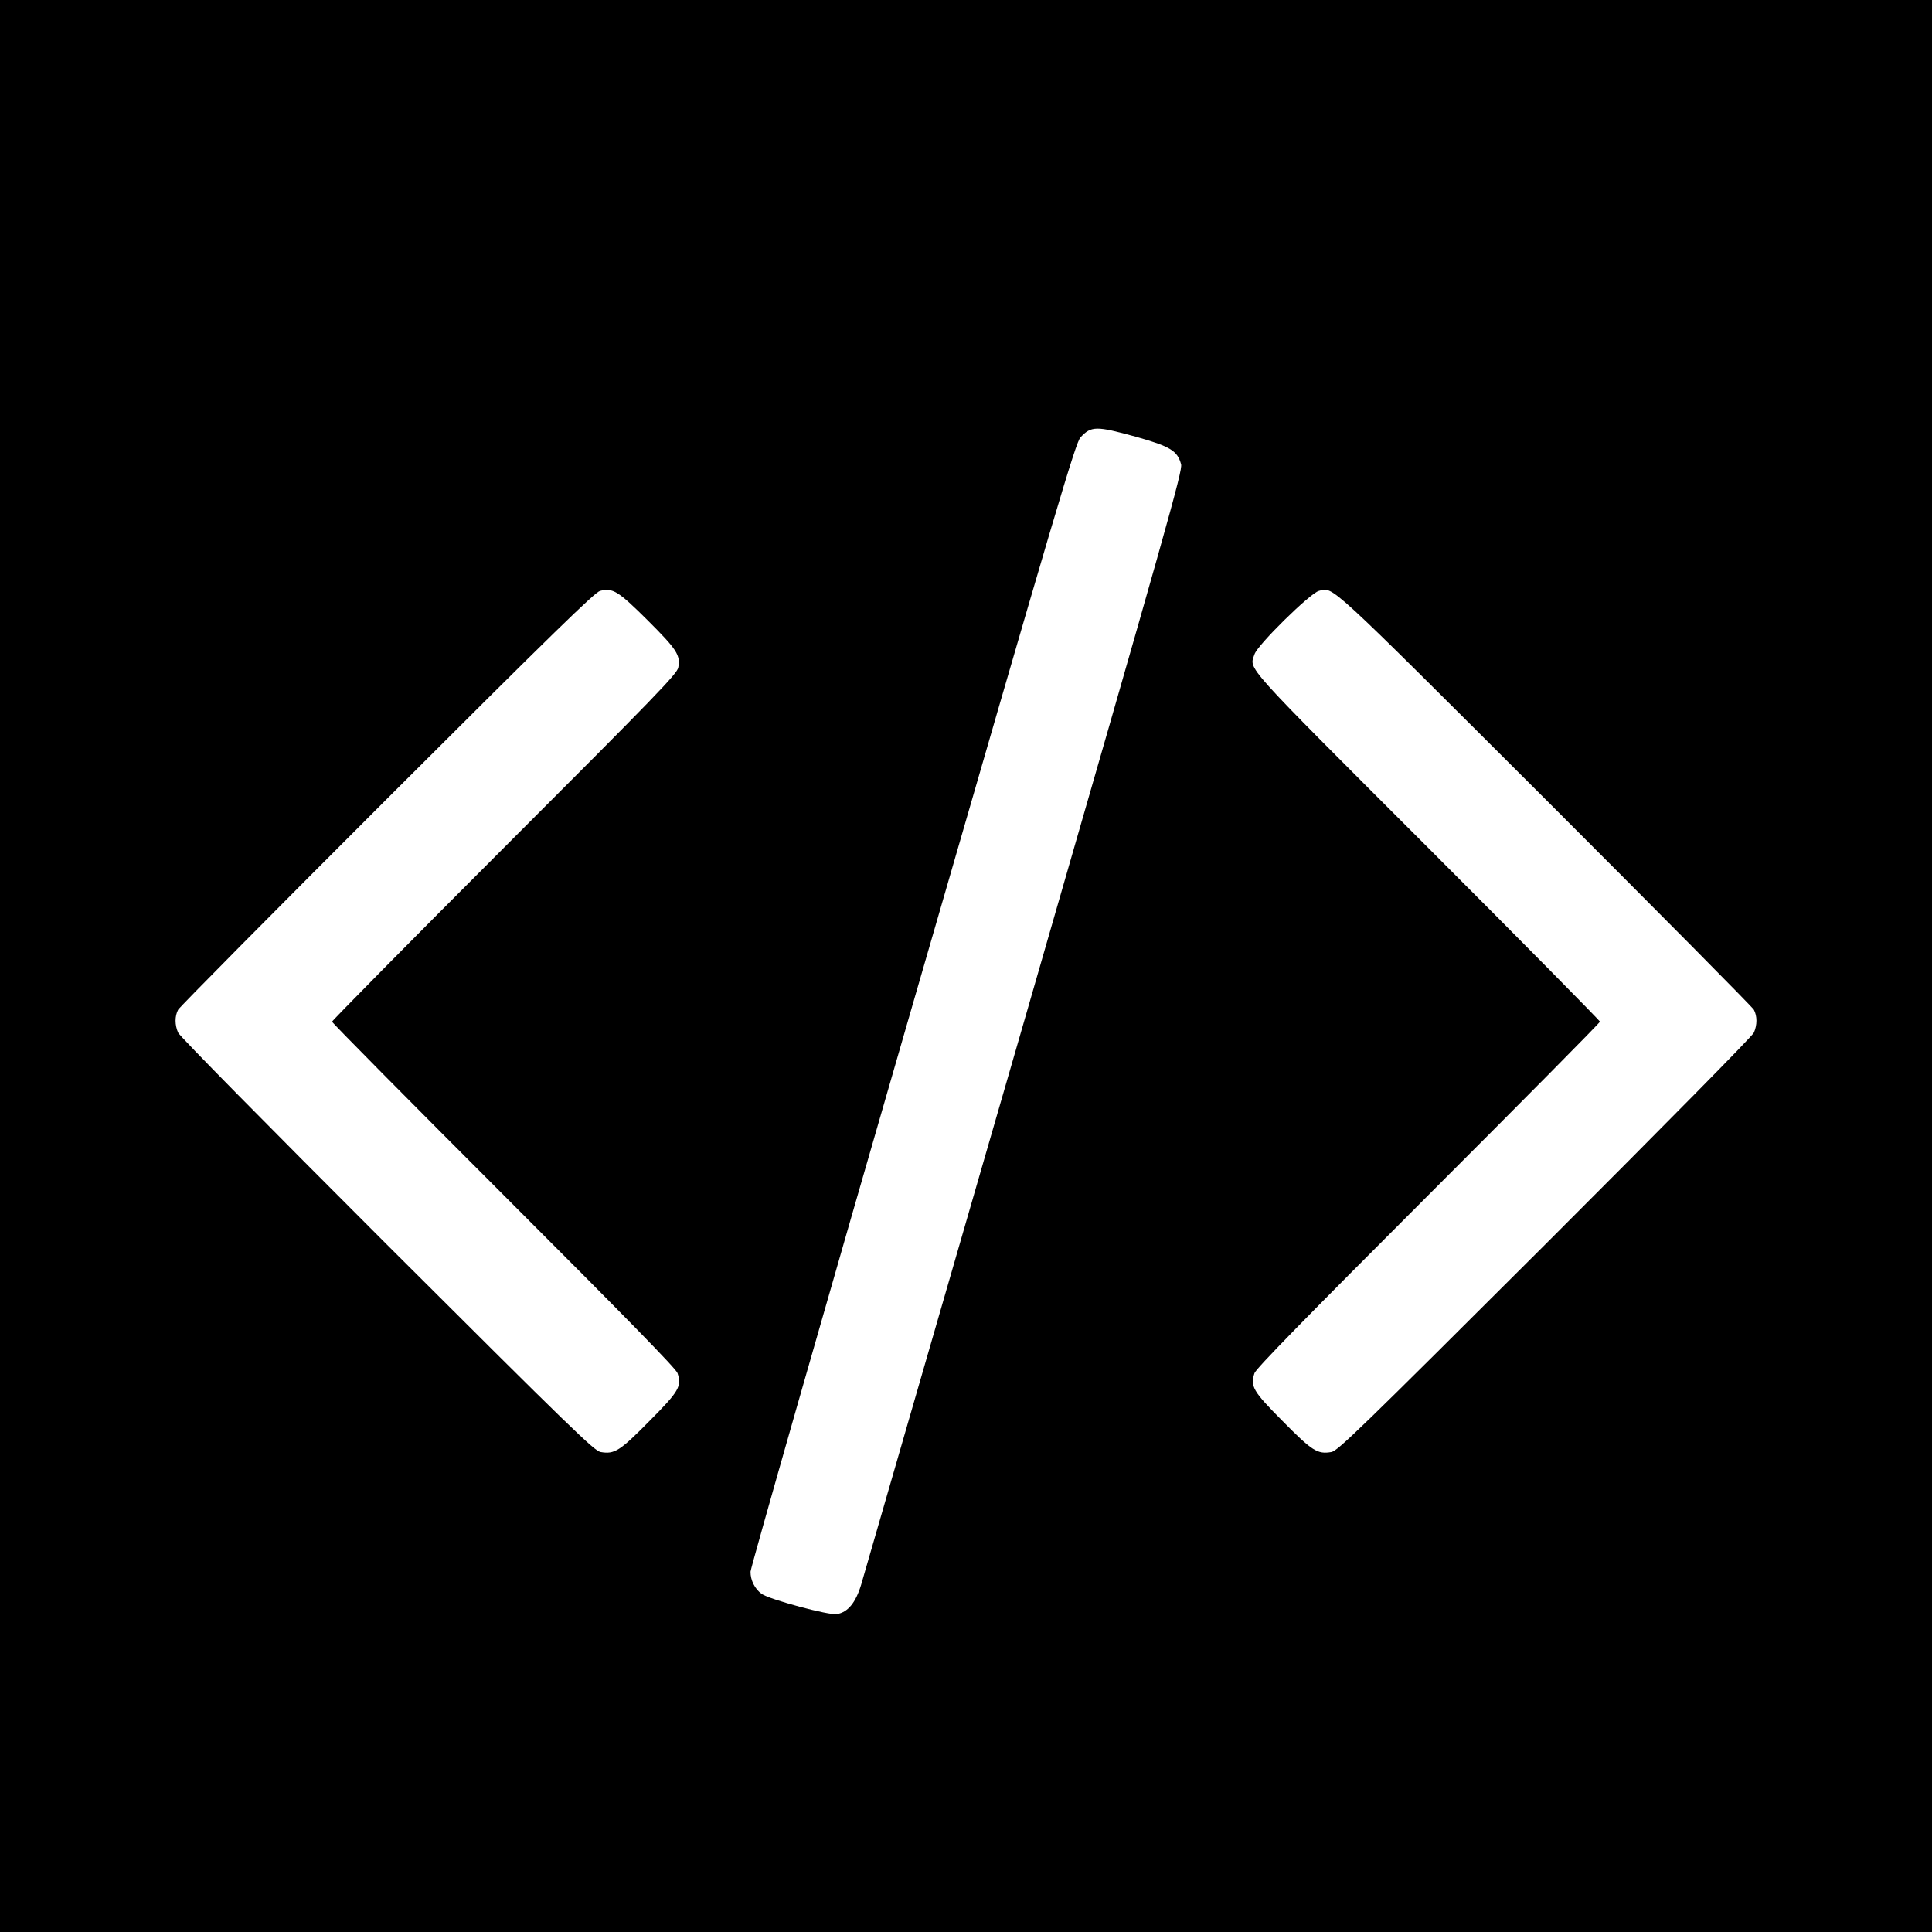
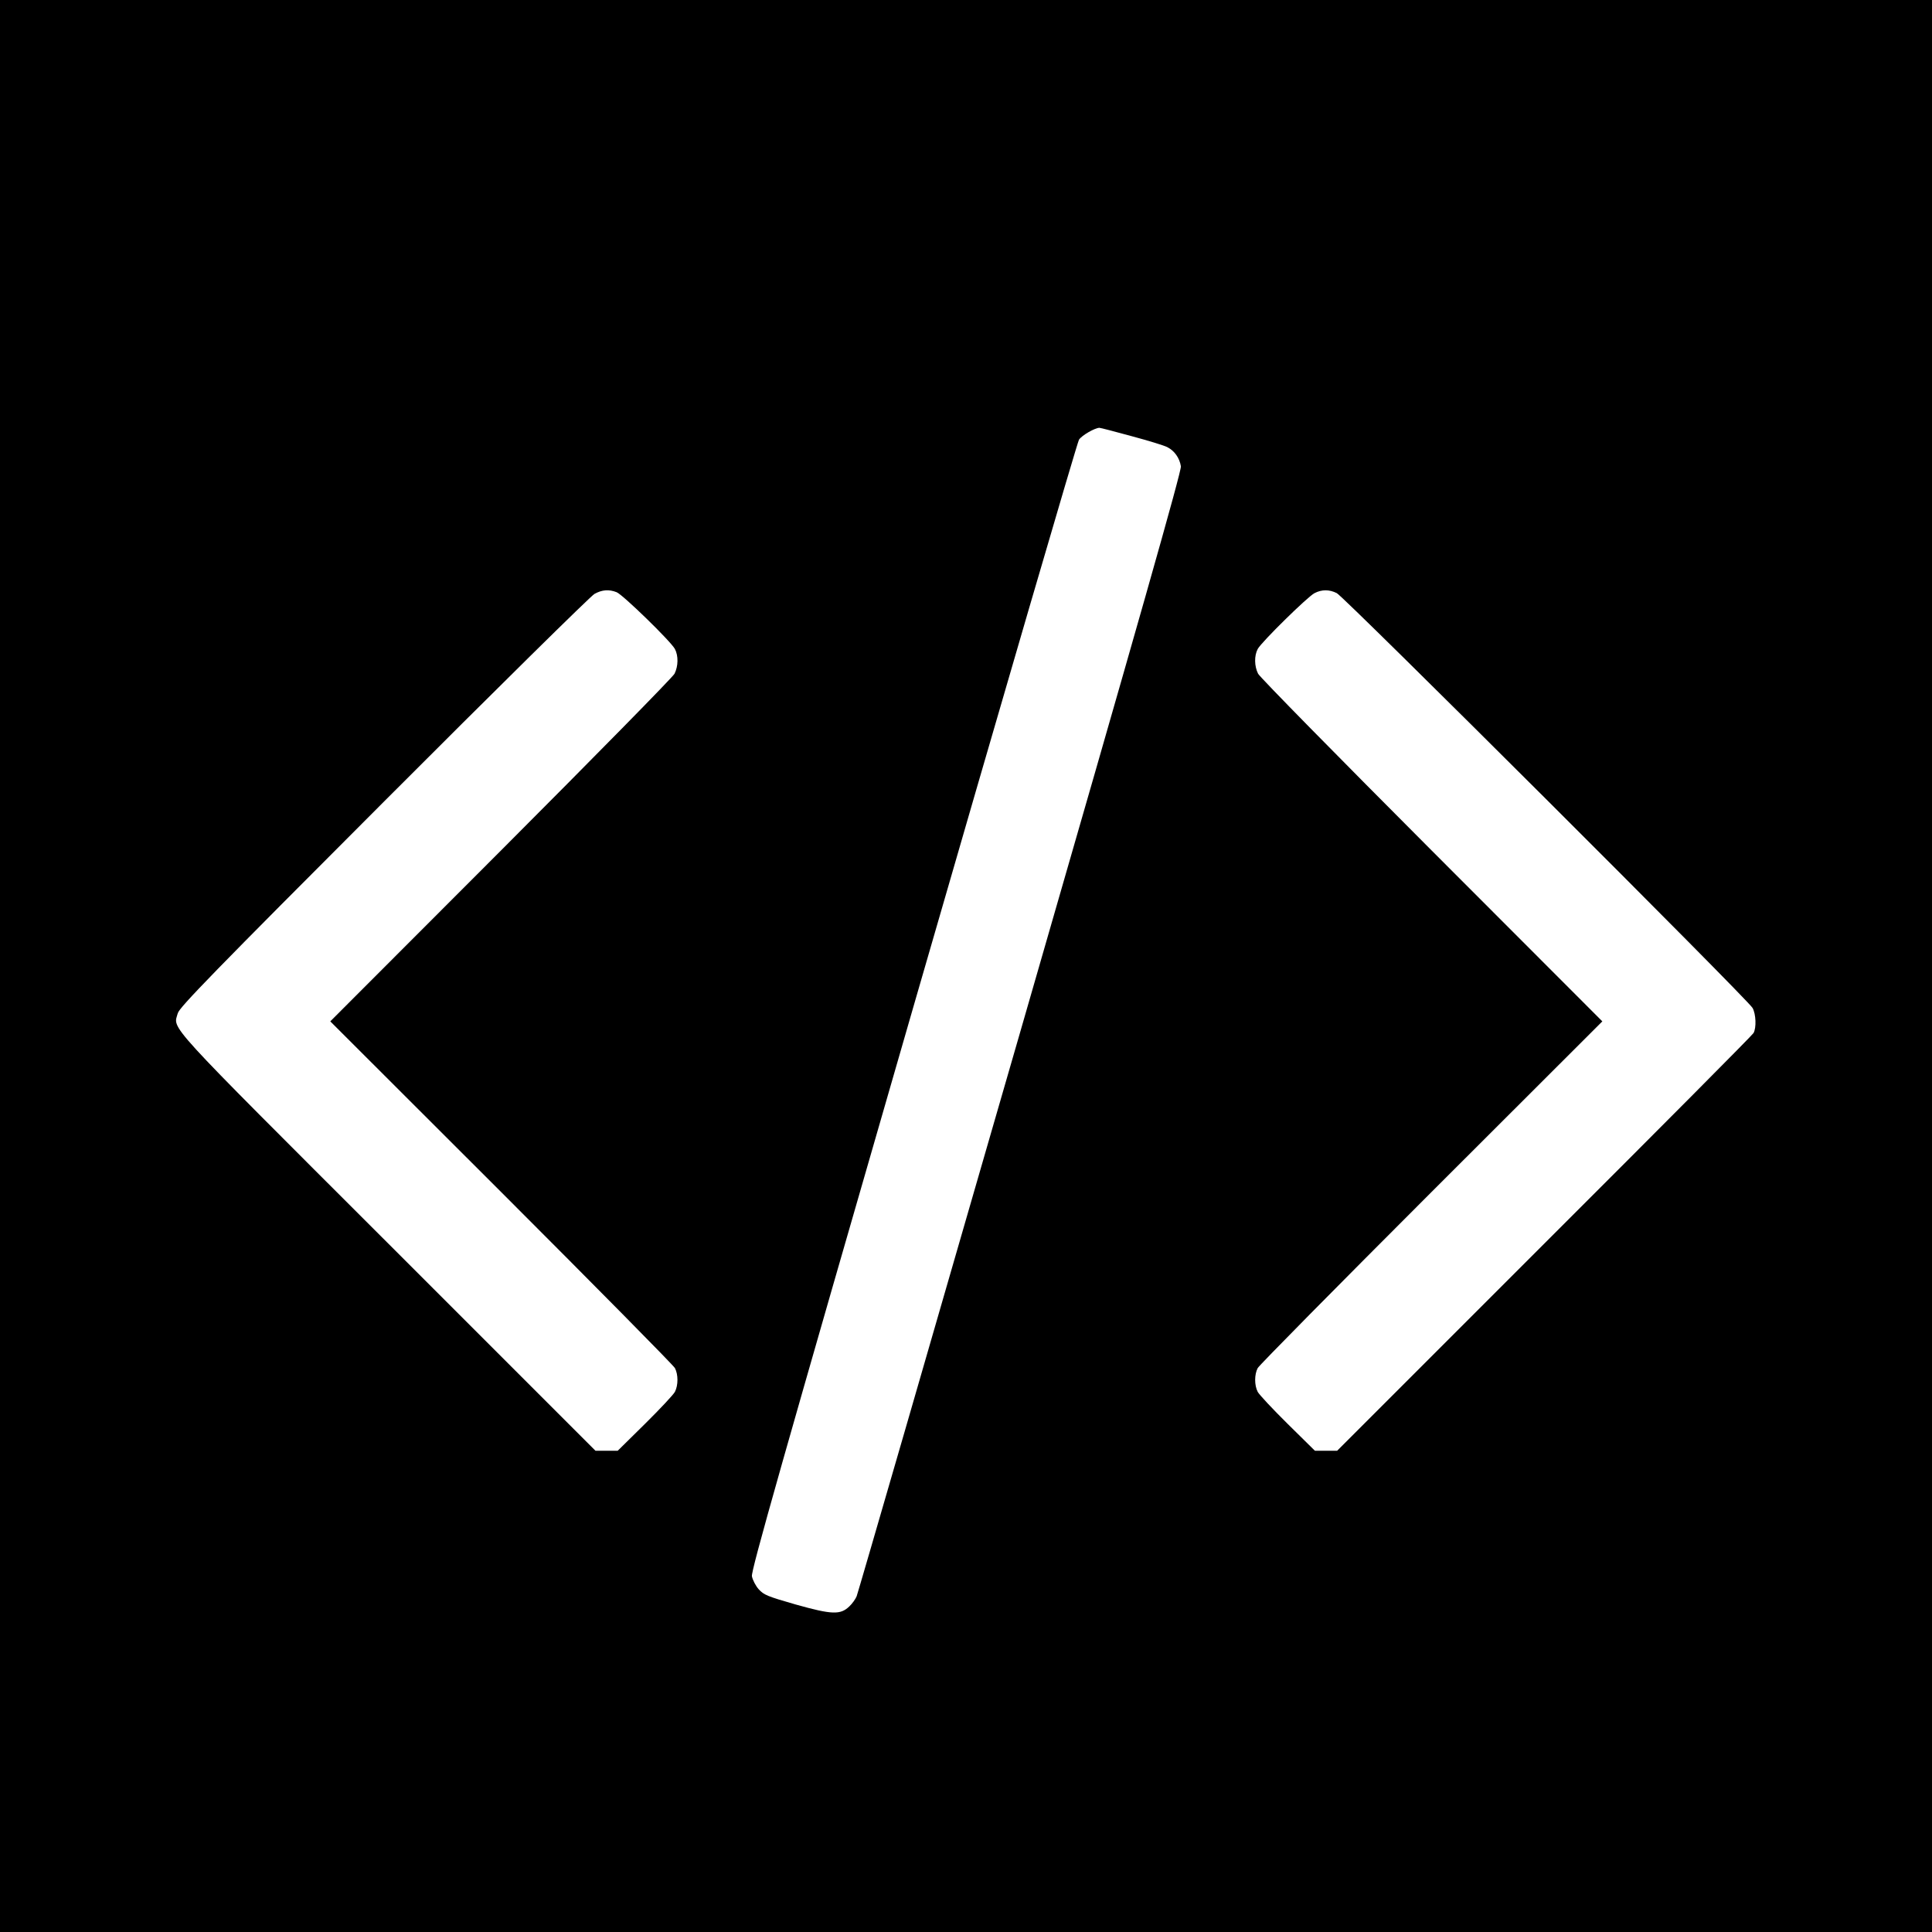
- <svg xmlns="http://www.w3.org/2000/svg" version="1.0" width="1024pt" height="1024pt" viewBox="0 0 1024 1024" preserveAspectRatio="xMidYMid meet">
-   <g transform="translate(0,1024) scale(0.1,-0.1)" fill="#000000" stroke="none">
-     <path d="M0 5120 l0 -5120 5120 0 5120 0 0 5120 0 5120 -5120 0 -5120 0 0 -5120z m6021 2805 c181 -51 220 -74 239 -146 9 -32 -70 -311 -830 -2945 -463 -1600 -852 -2947 -866 -2994 -29 -95 -70 -145 -128 -155 -40 -8 -356 77 -399 107 -36 26 -60 73 -59 118 0 19 387 1373 860 3008 767 2652 863 2977 889 3004 57 61 83 61 294 3z m-2588 -973 c155 -155 174 -184 162 -250 -6 -33 -115 -146 -921 -952 -503 -503 -914 -920 -914 -925 0 -6 410 -420 910 -920 654 -654 913 -919 921 -943 23 -70 9 -95 -149 -254 -157 -159 -185 -177 -259 -164 -34 7 -146 115 -1132 1099 -640 640 -1099 1105 -1107 1124 -18 41 -18 87 0 121 8 15 507 518 1108 1119 886 885 1100 1093 1128 1101 68 17 95 1 253 -156z m4755 -945 c601 -601 1100 -1104 1108 -1119 18 -34 18 -80 0 -121 -8 -19 -467 -484 -1107 -1124 -986 -984 -1098 -1092 -1132 -1099 -74 -13 -102 5 -259 164 -158 159 -172 184 -149 254 8 24 267 289 921 943 500 500 910 914 910 920 0 5 -411 422 -914 925 -993 993 -944 939 -917 1022 16 50 295 324 341 336 79 20 30 65 1198 -1101z" />
+ <svg xmlns="http://www.w3.org/2000/svg" version="1.0" width="16pt" height="16pt" viewBox="0 0 16 16" preserveAspectRatio="xMidYMid meet">
+   <g transform="translate(0,16) scale(0.001563,-0.001563)" fill="#000000" stroke="none">
+     <path d="M0 5120 l0 -5120 5120 0 5120 0 0 5120 0 5120 -5120 0 -5120 0 0 -5120z m5995 2806 c89 -24 175 -50 191 -59 37 -19 64 -57 71 -101 4 -23 -221 -815 -851 -2996 -471 -1631 -861 -2977 -867 -2991 -6 -15 -23 -39 -39 -54 -47 -45 -91 -44 -283 10 -150 43 -170 51 -197 81 -16 18 -32 49 -36 69 -5 28 154 589 855 3015 474 1640 869 2993 878 3007 15 23 83 62 108 63 6 0 82 -20 170 -44z m-2728 -827 c32 -12 288 -261 309 -301 19 -36 18 -91 -2 -131 -9 -18 -423 -439 -920 -937 l-904 -905 906 -905 c498 -498 912 -917 920 -932 18 -34 18 -91 0 -126 -8 -15 -79 -91 -158 -169 l-145 -143 -59 0 -59 0 -1103 1103 c-1197 1196 -1134 1127 -1110 1215 8 31 192 220 1091 1120 595 596 1098 1092 1117 1102 40 22 76 25 117 9z m3816 -5 c39 -19 2182 -2157 2203 -2198 18 -32 21 -105 5 -133 -5 -10 -504 -512 -1108 -1115 l-1098 -1098 -59 0 -59 0 -145 143 c-79 78 -150 154 -158 169 -18 35 -18 92 0 126 8 15 422 434 920 932 l906 905 -904 905 c-497 498 -911 919 -920 937 -20 40 -21 95 -2 131 20 37 264 277 301 296 39 20 78 20 118 0z" />
  </g>
</svg>
